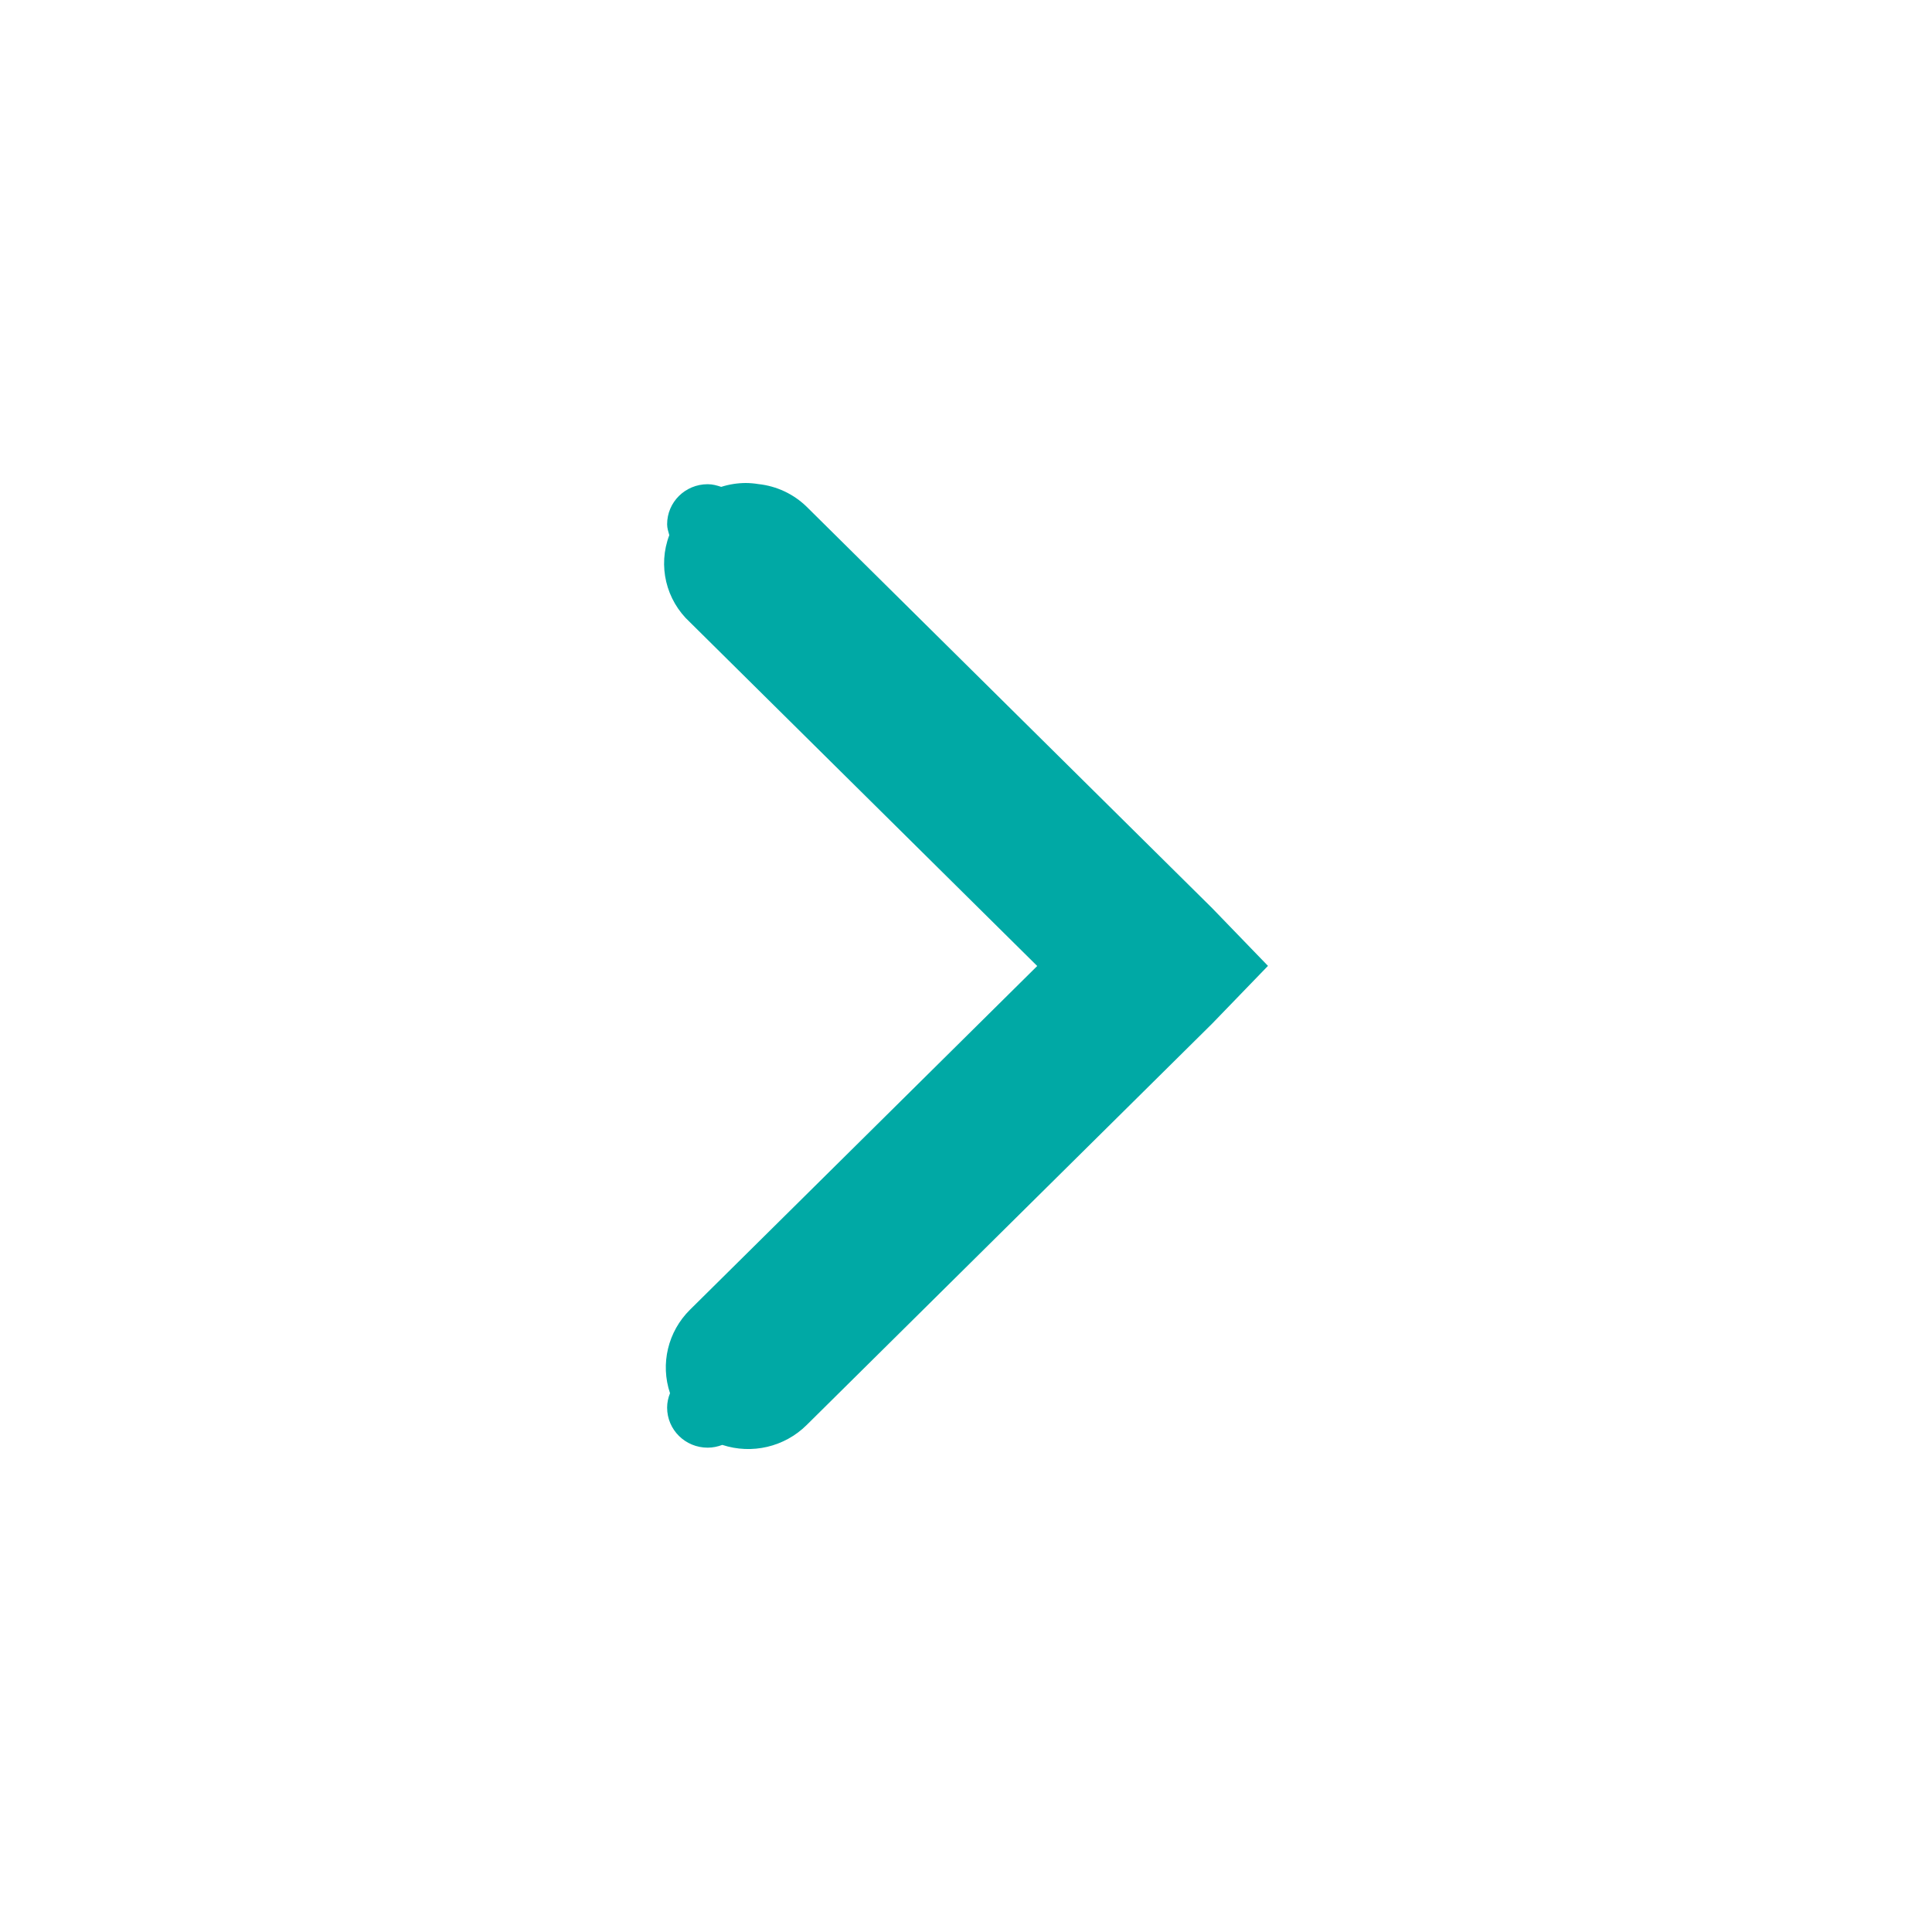
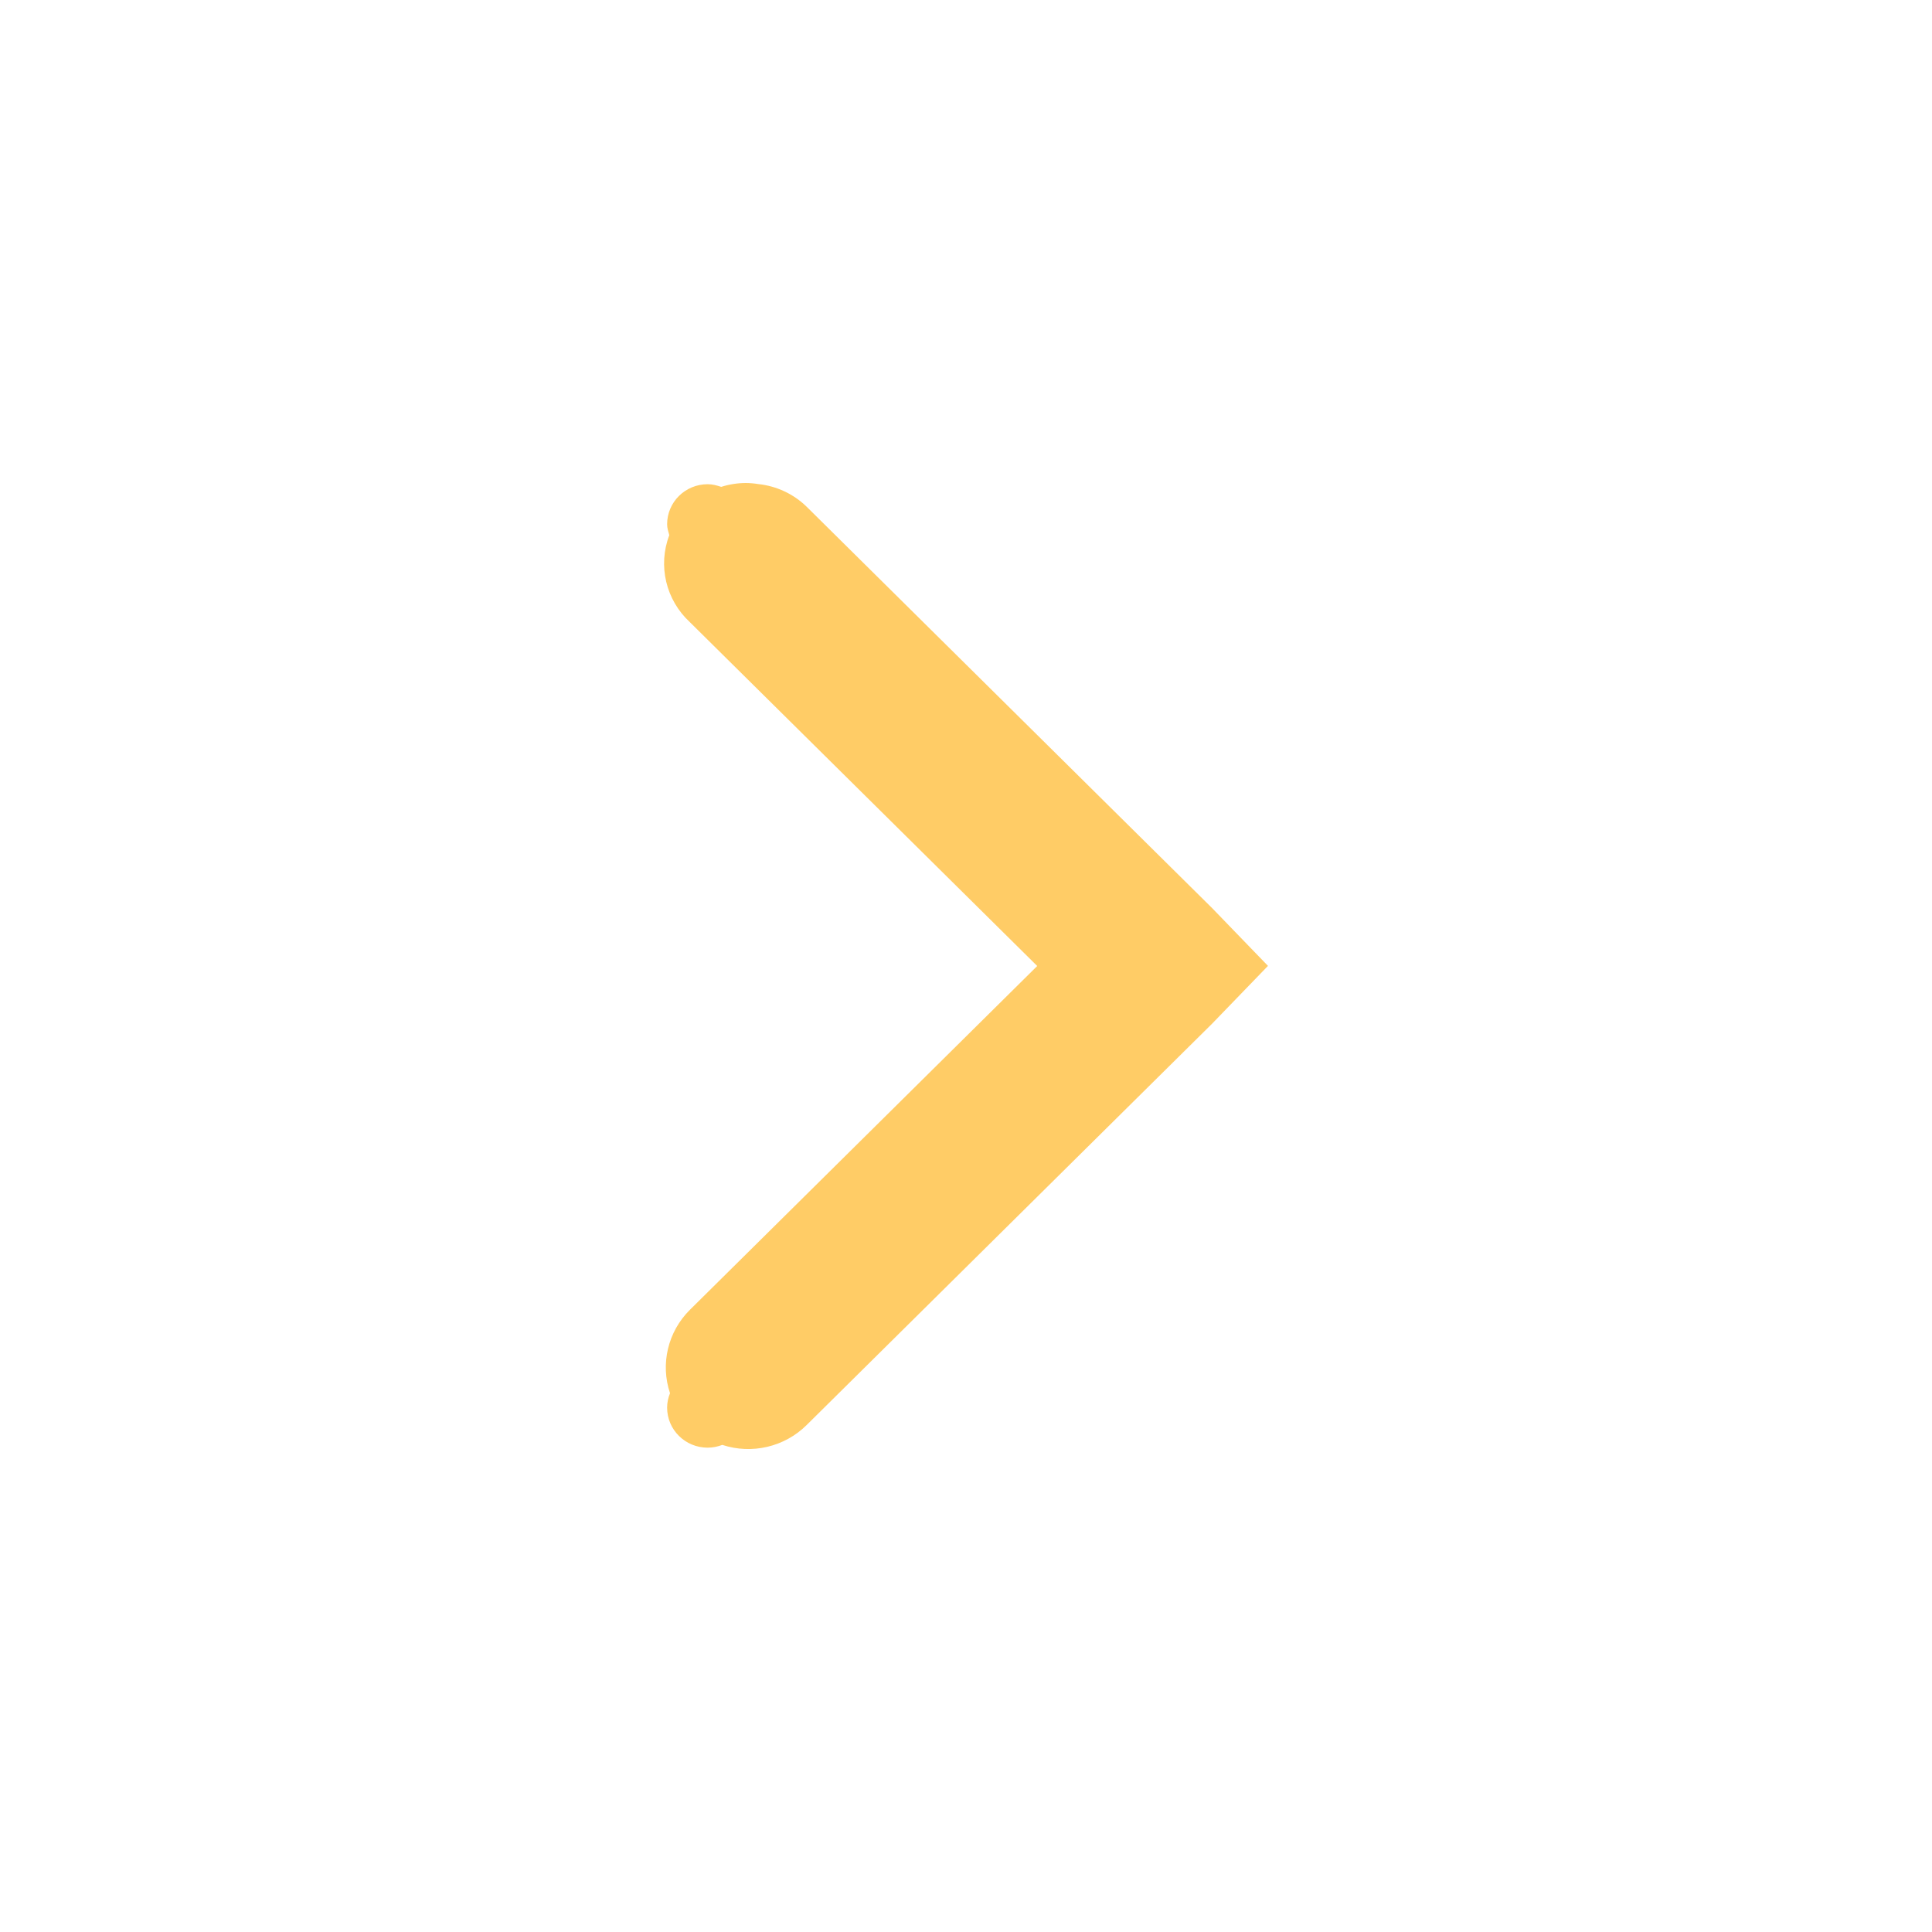
<svg xmlns="http://www.w3.org/2000/svg" xmlns:ns1="http://www.openswatchbook.org/uri/2009/osb" width="16" version="1.1" id="svg7384" height="16">
  <defs id="defs7386">
    <linearGradient ns1:paint="solid" id="selected_bg_color">
      <stop id="stop4147" offset="0" style="stop-color:#5294e2;stop-opacity:1;" />
    </linearGradient>
  </defs>
  <g transform="translate(-100.0002,-747)" style="display:inline" id="layer9" />
  <g transform="translate(-100.0002,-747)" id="layer10" />
  <g transform="translate(-100.0002,-747)" id="layer11" />
  <g transform="translate(-100.0002,-747)" id="layer13" />
  <g transform="translate(-100.0002,-747)" id="layer14" />
  <g transform="translate(-100.0002,-747)" style="display:inline" id="layer15" />
  <g transform="translate(-100.0002,-747)" style="display:inline" id="g71291" />
  <g transform="translate(-100.0002,-747)" style="display:inline" id="g4953" />
  <g transform="translate(-100.0002,-747)" style="display:inline" id="layer12">
-     <path id="path6040" d="m 106.177,751 a 0.672,0.665 0 0 1 0.104,0.009 0.672,0.665 0 0 1 0.399,0.187 l 3.359,3.325 0.462,0.478 -0.462,0.478 -3.359,3.325 a 0.683,0.676 0 0 1 -0.698,0.164 c -0.037,0.014 -0.078,0.023 -0.121,0.023 -0.186,0 -0.336,-0.148 -0.336,-0.332 0,-0.042 0.009,-0.082 0.024,-0.119 a 0.683,0.676 0 0 1 0.165,-0.691 l 2.876,-2.847 -2.876,-2.847 a 0.672,0.665 0 0 1 -0.171,-0.721 c -0.008,-0.029 -0.018,-0.058 -0.018,-0.09 0,-0.184 0.15,-0.332 0.336,-0.332 0.04,0 0.076,0.01 0.112,0.022 A 0.672,0.665 0 0 1 106.177,751 Z" style="color:#000000;font-style:normal;font-variant:normal;font-weight:normal;font-stretch:normal;font-size:medium;line-height:normal;font-family:Sans;-inkscape-font-specification:Sans;text-indent:0;text-align:start;text-decoration:none;text-decoration-line:none;letter-spacing:normal;word-spacing:normal;text-transform:none;writing-mode:lr-tb;direction:ltr;baseline-shift:baseline;text-anchor:start;display:inline;overflow:visible;visibility:visible;fill:#00A9A5;fill-opacity:1;stroke:none;stroke-width:2;marker:none;enable-background:accumulate" />
+     <path id="path6040" d="m 106.177,751 a 0.672,0.665 0 0 1 0.104,0.009 0.672,0.665 0 0 1 0.399,0.187 l 3.359,3.325 0.462,0.478 -0.462,0.478 -3.359,3.325 a 0.683,0.676 0 0 1 -0.698,0.164 c -0.037,0.014 -0.078,0.023 -0.121,0.023 -0.186,0 -0.336,-0.148 -0.336,-0.332 0,-0.042 0.009,-0.082 0.024,-0.119 a 0.683,0.676 0 0 1 0.165,-0.691 l 2.876,-2.847 -2.876,-2.847 a 0.672,0.665 0 0 1 -0.171,-0.721 c -0.008,-0.029 -0.018,-0.058 -0.018,-0.09 0,-0.184 0.15,-0.332 0.336,-0.332 0.04,0 0.076,0.01 0.112,0.022 A 0.672,0.665 0 0 1 106.177,751 Z" style="color:#000000;font-style:normal;font-variant:normal;font-weight:normal;font-stretch:normal;font-size:medium;line-height:normal;font-family:Sans;-inkscape-font-specification:Sans;text-indent:0;text-align:start;text-decoration:none;text-decoration-line:none;letter-spacing:normal;word-spacing:normal;text-transform:none;writing-mode:lr-tb;direction:ltr;baseline-shift:baseline;text-anchor:start;display:inline;overflow:visible;visibility:visible;fill:#ffcc66;fill-opacity:1;stroke:none;stroke-width:2;marker:none;enable-background:accumulate" />
  </g>
</svg>
